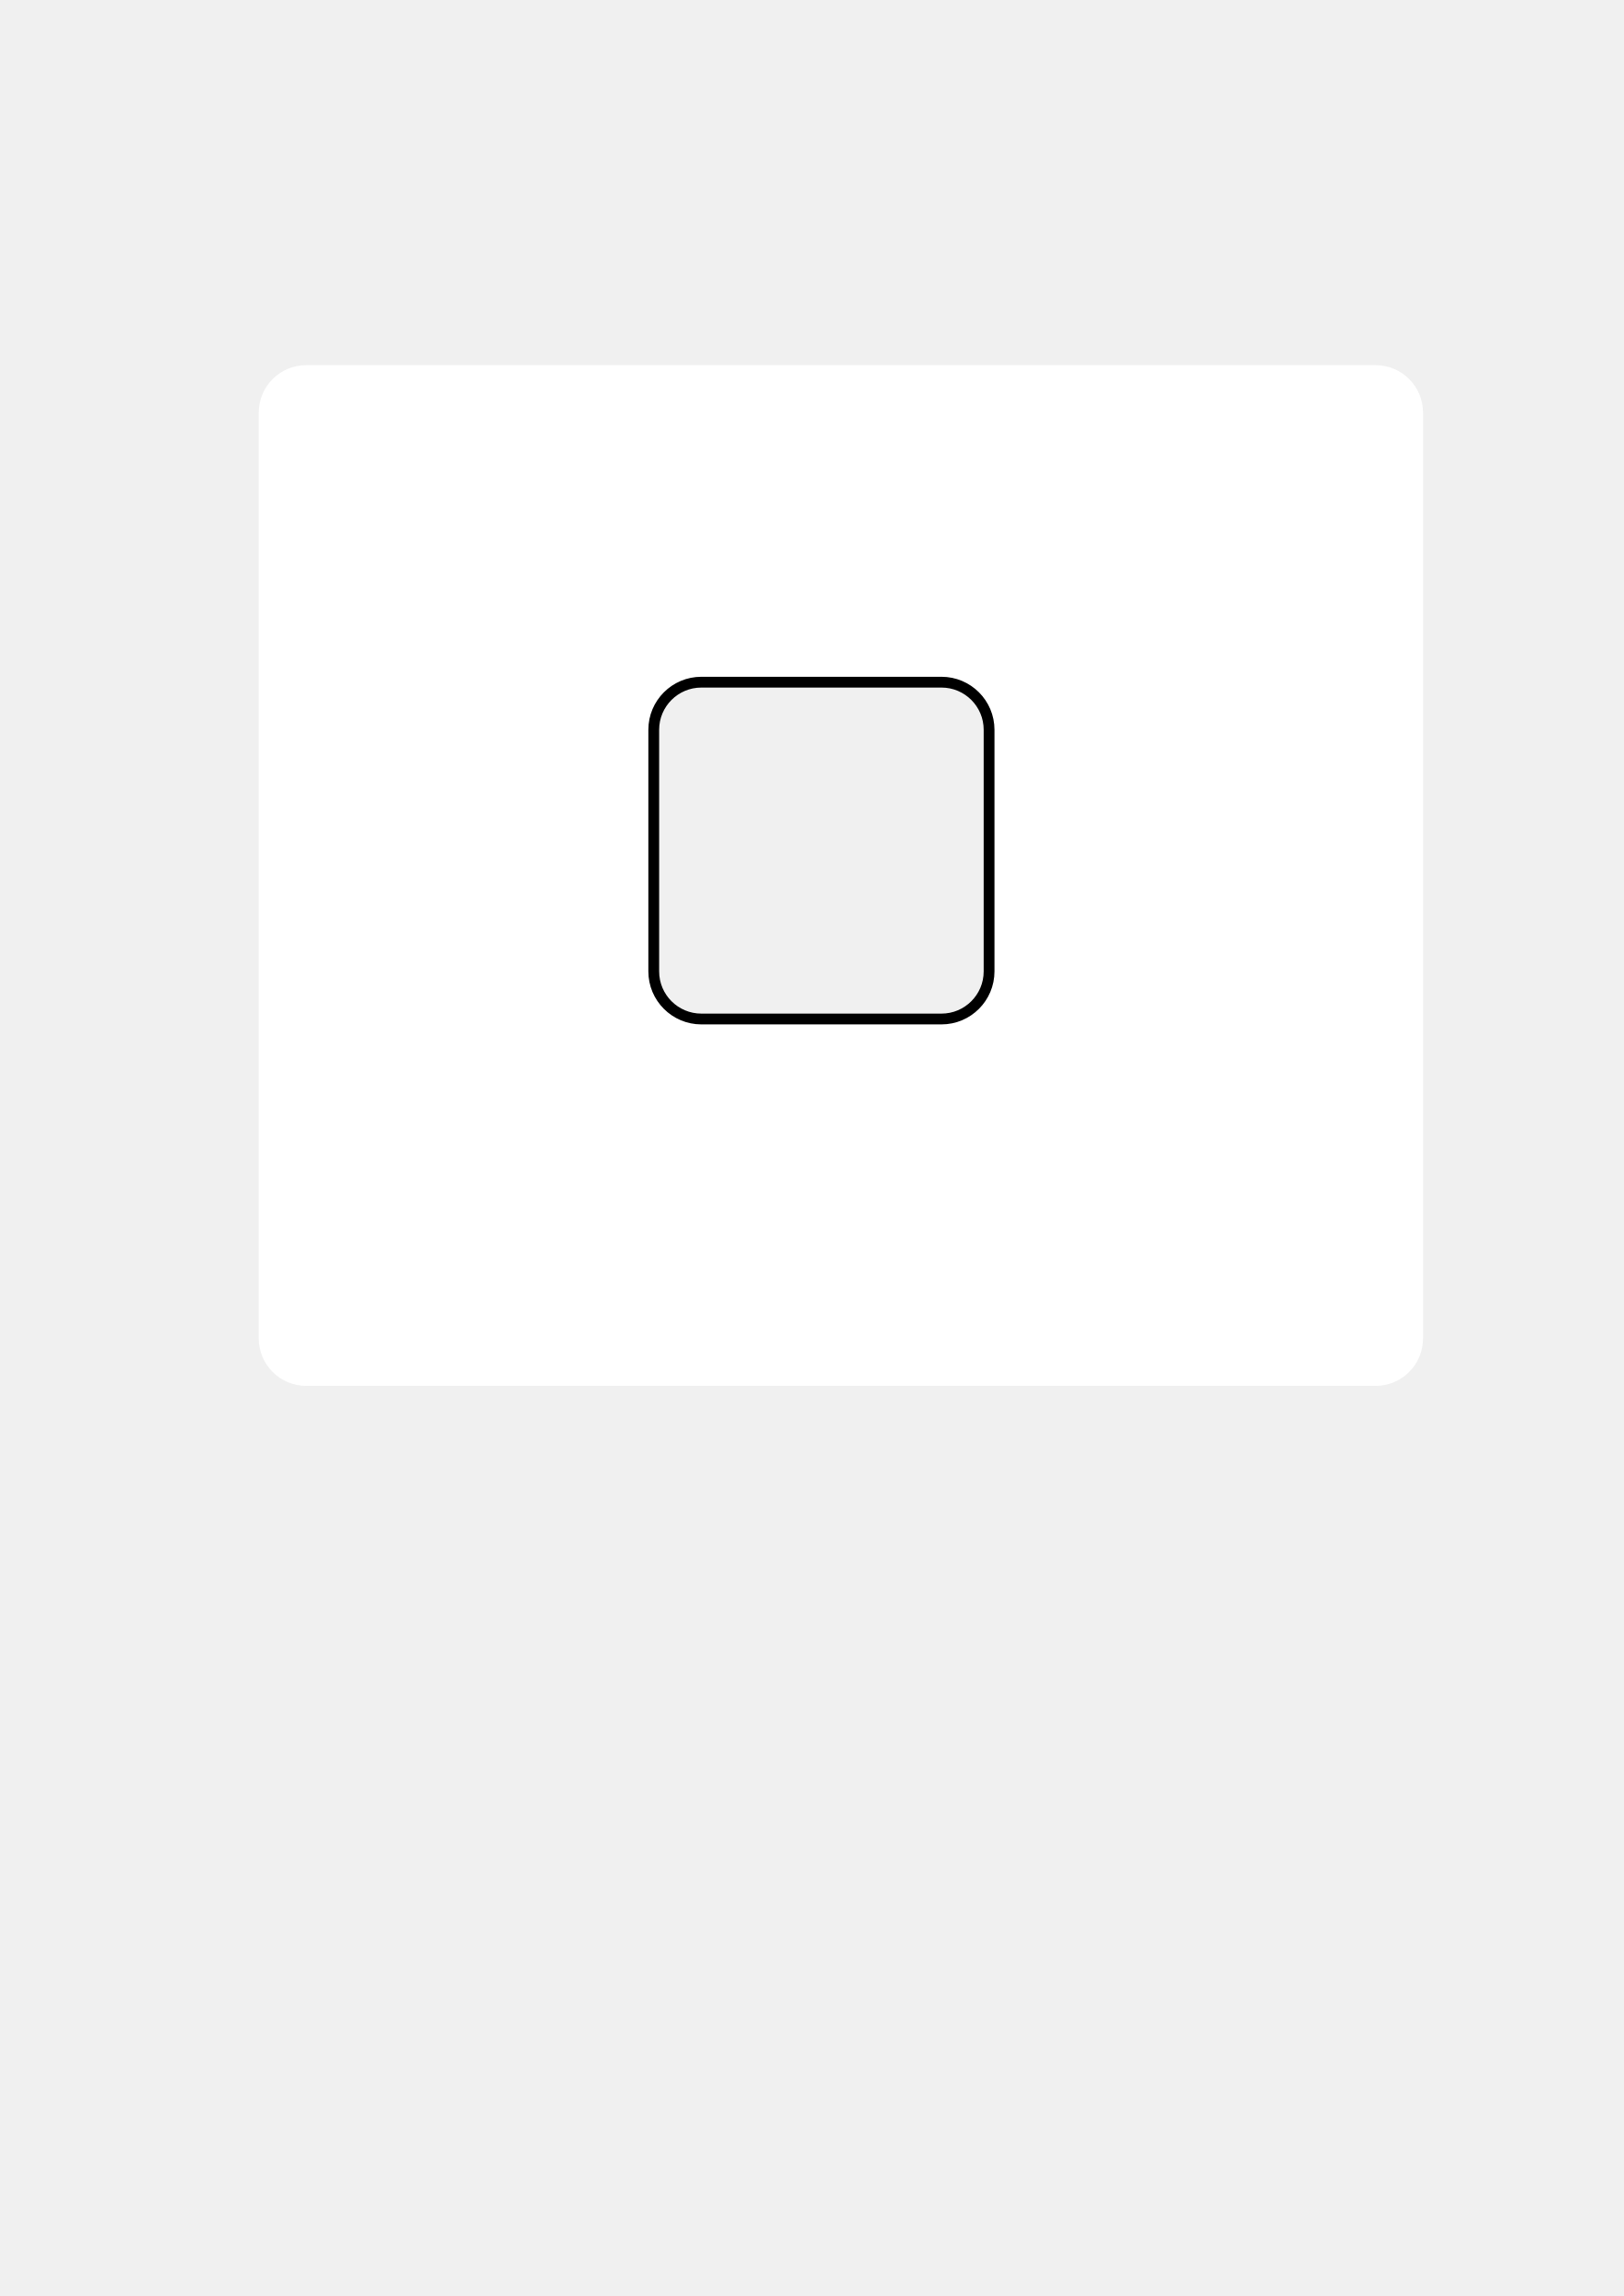
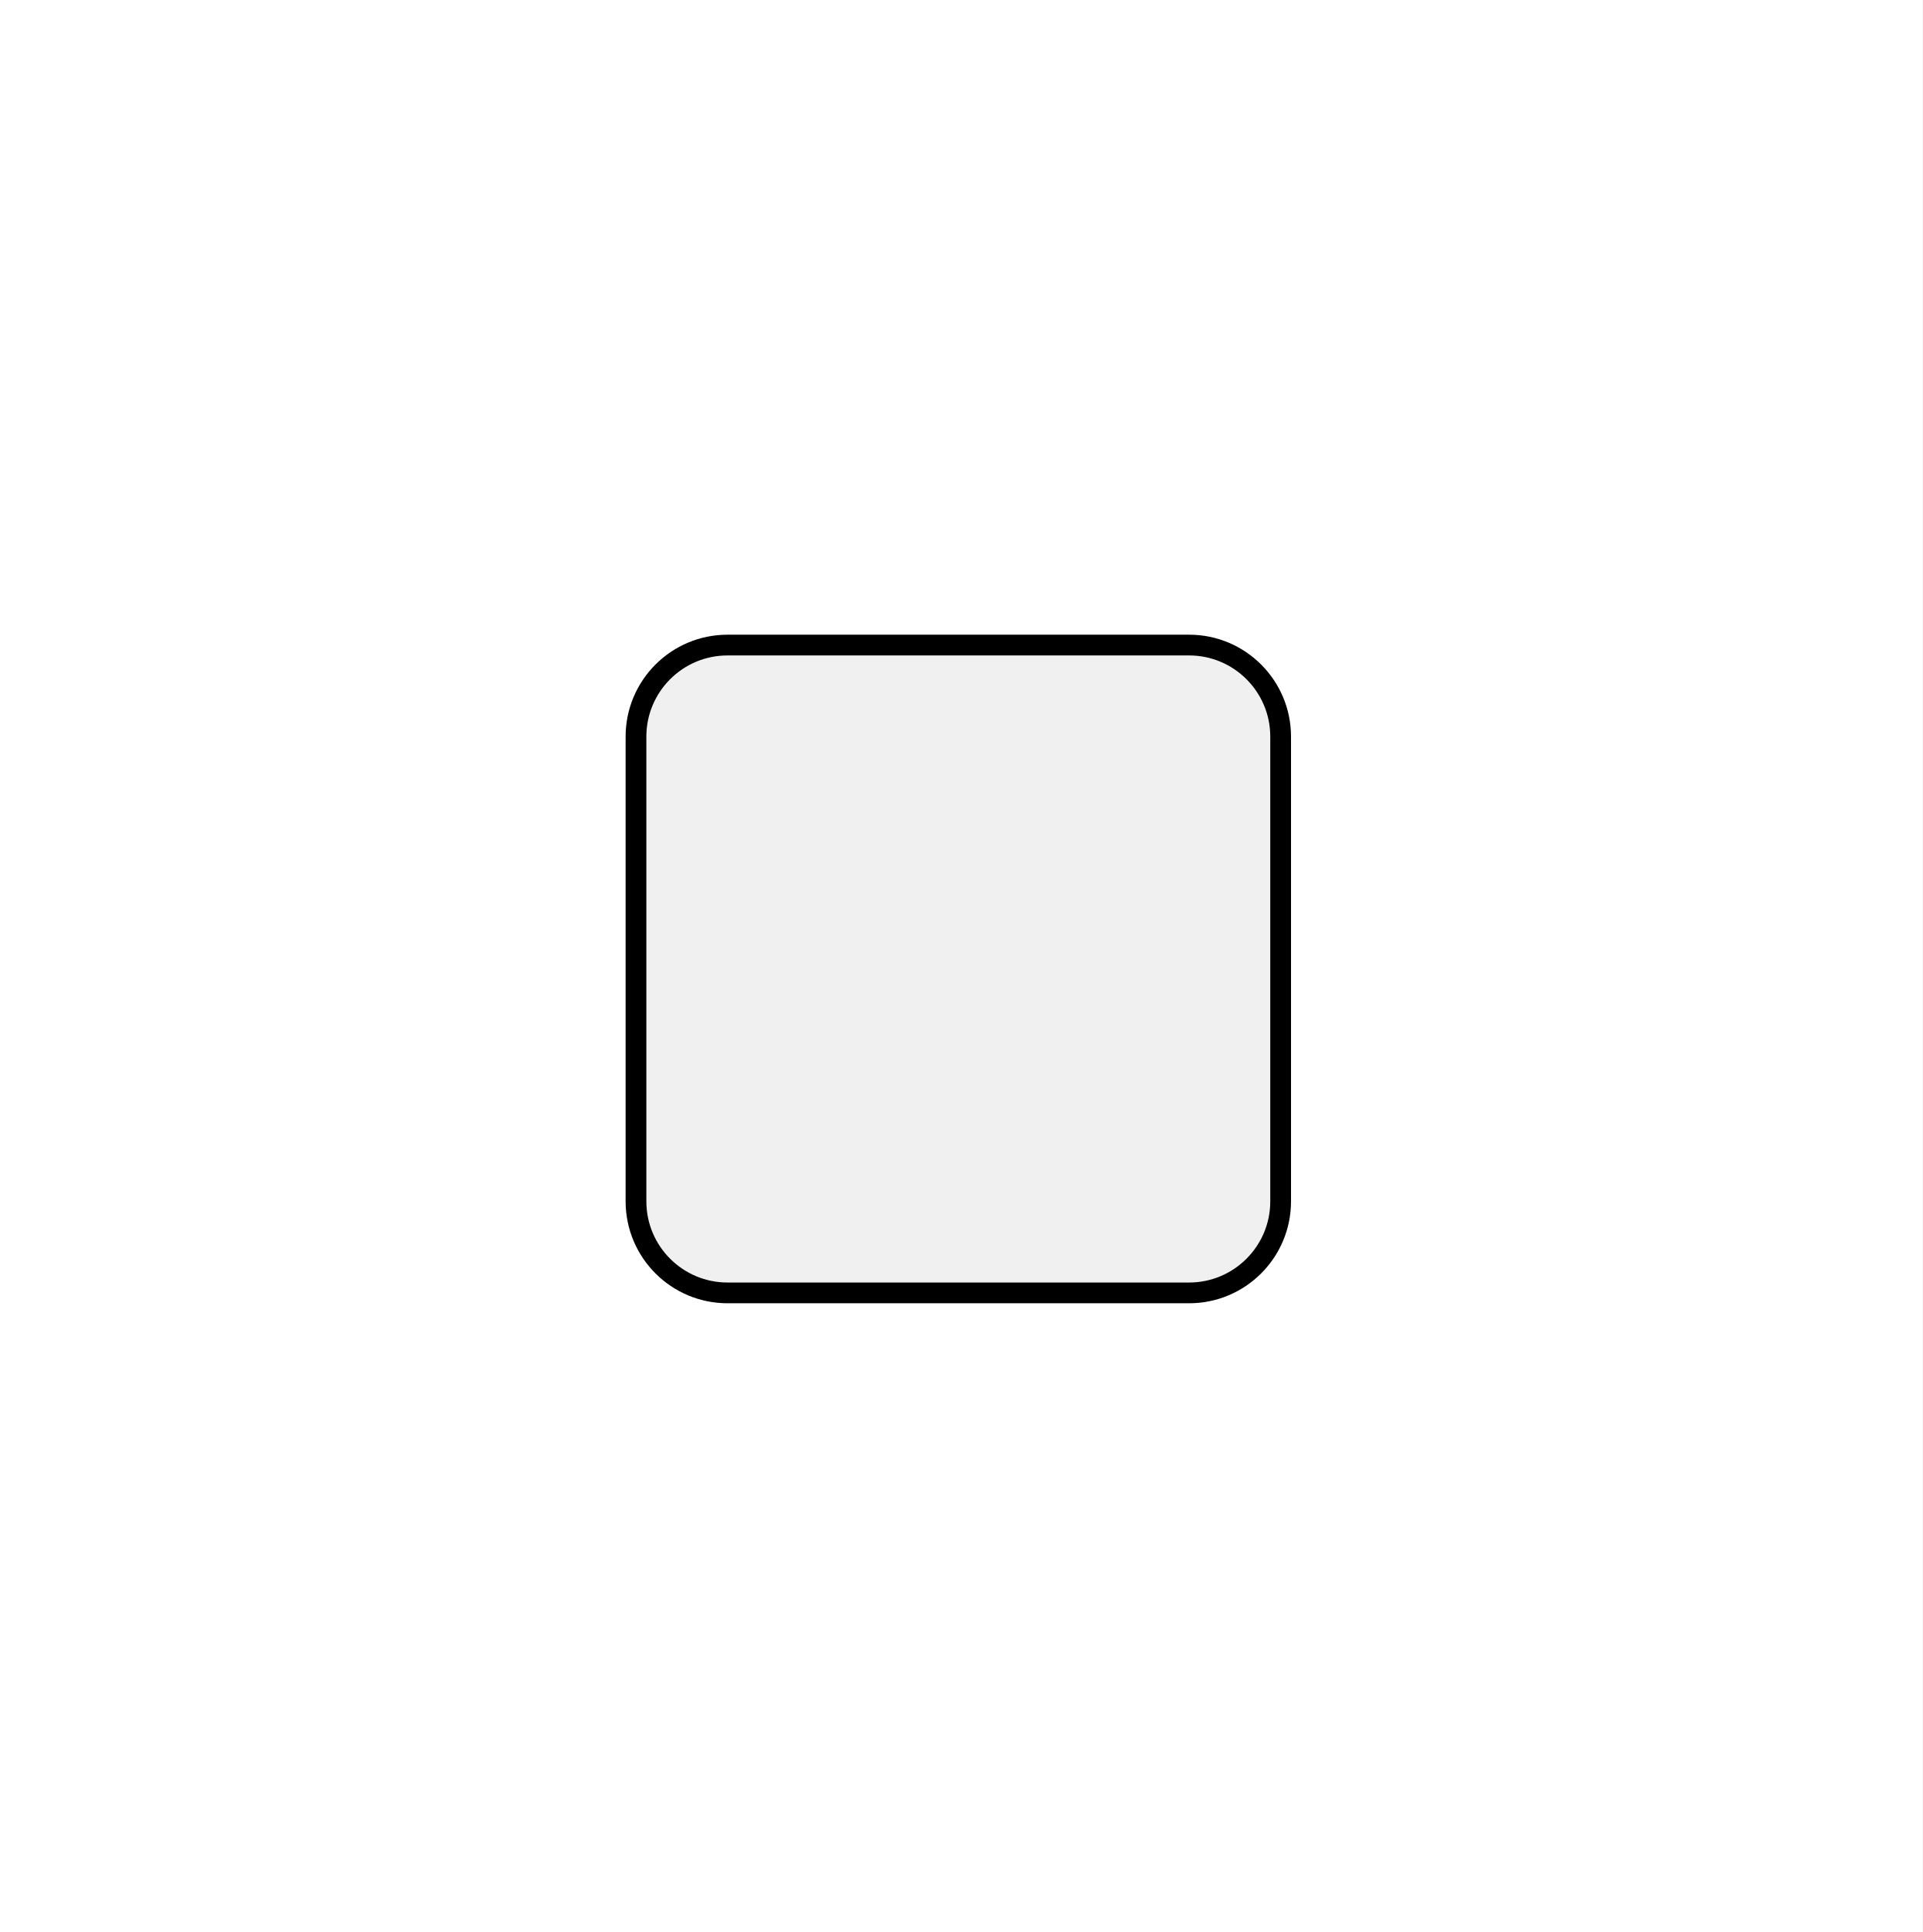
- <svg xmlns="http://www.w3.org/2000/svg" width="210mm" height="297mm" viewBox="0 0 744.094 1052.362" id="svg2" version="1.1">
+ <svg xmlns="http://www.w3.org/2000/svg" version="1.1" id="svg2" viewBox="0 0 458.291 460.416" height="129.94mm" width="129.34mm">
  <defs id="defs4" />
-   <g id="layer1" style="display:inline">
-     <path style="fill:#ffffff;fill-opacity:1;stroke:none;stroke-width:4.9;stroke-miterlimit:4;stroke-dasharray:none;stroke-opacity:1" d="m 140.398,167.361 c -12.092,0 -21.826,9.734 -21.826,21.826 l 0,424.205 c 0,12.092 9.734,21.826 21.826,21.826 l 489.918,0 c 12.092,0 21.826,-9.734 21.826,-21.826 l 0,-424.205 c 0,-12.092 -9.734,-21.826 -21.826,-21.826 l -489.918,0 z m 182.449,143.523 110.018,0 c 12.092,0 21.826,9.734 21.826,21.826 l 0,110.73 c 0,12.092 -9.734,21.826 -21.826,21.826 l -110.018,0 c -12.092,0 -21.826,-9.734 -21.826,-21.826 l 0,-110.73 c 0,-12.092 9.734,-21.826 21.826,-21.826 z" id="rect4157" />
+   <g transform="translate(0,-591.9466)" style="display:inline" id="layer1">
+     <path id="rect4157" d="m 322.848,310.885 h 110.018 c 12.092,0 21.826,9.734 21.826,21.826 v 110.73 c 0,12.092 -9.734,21.826 -21.826,21.826 H 322.848 c -12.092,0 -21.826,-9.734 -21.826,-21.826 V 332.711 c 0,-12.092 9.734,-21.826 21.826,-21.826 z" style="fill:#ffffff;fill-opacity:1;stroke:none;stroke-width:4.9;stroke-miterlimit:4;stroke-dasharray:none;stroke-opacity:1" />
  </g>
-   <g id="layer2" style="display:inline">
-     <rect style="display:inline;fill:#000000;fill-opacity:0;fill-rule:evenodd;stroke:#000000;stroke-width:4.945;stroke-linecap:butt;stroke-linejoin:miter;stroke-miterlimit:4;stroke-dasharray:none;stroke-opacity:1" id="rect3347" width="153.67" height="154.384" x="299.594" y="312.67" ry="21.826" />
+   <g transform="translate(0,-591.9466)" style="display:inline" id="layer2">
+     <path id="rect3347-6" d="M 0.005,591.951 V 1052.366 H 458.291 V 591.951 Z M 173.427,745.674 H 283.444 c 12.092,0 21.826,9.734 21.826,21.826 v 110.731 c 0,12.092 -9.734,21.826 -21.826,21.826 H 173.427 c -12.092,0 -21.826,-9.734 -21.826,-21.826 v -110.731 c 0,-12.092 9.734,-21.826 21.826,-21.826 z" style="display:inline;fill:#ffffff;fill-opacity:1;fill-rule:evenodd;stroke:none;stroke-width:14.746;stroke-linecap:butt;stroke-linejoin:miter;stroke-miterlimit:4;stroke-dasharray:none;stroke-opacity:1" />
+     <rect ry="21.826" y="745.673" x="151.601" height="154.384" width="153.67" id="rect3347" style="display:inline;fill:#000000;fill-opacity:0;fill-rule:evenodd;stroke:#000000;stroke-width:4.945;stroke-linecap:butt;stroke-linejoin:miter;stroke-miterlimit:4;stroke-dasharray:none;stroke-opacity:1" />
  </g>
</svg>
